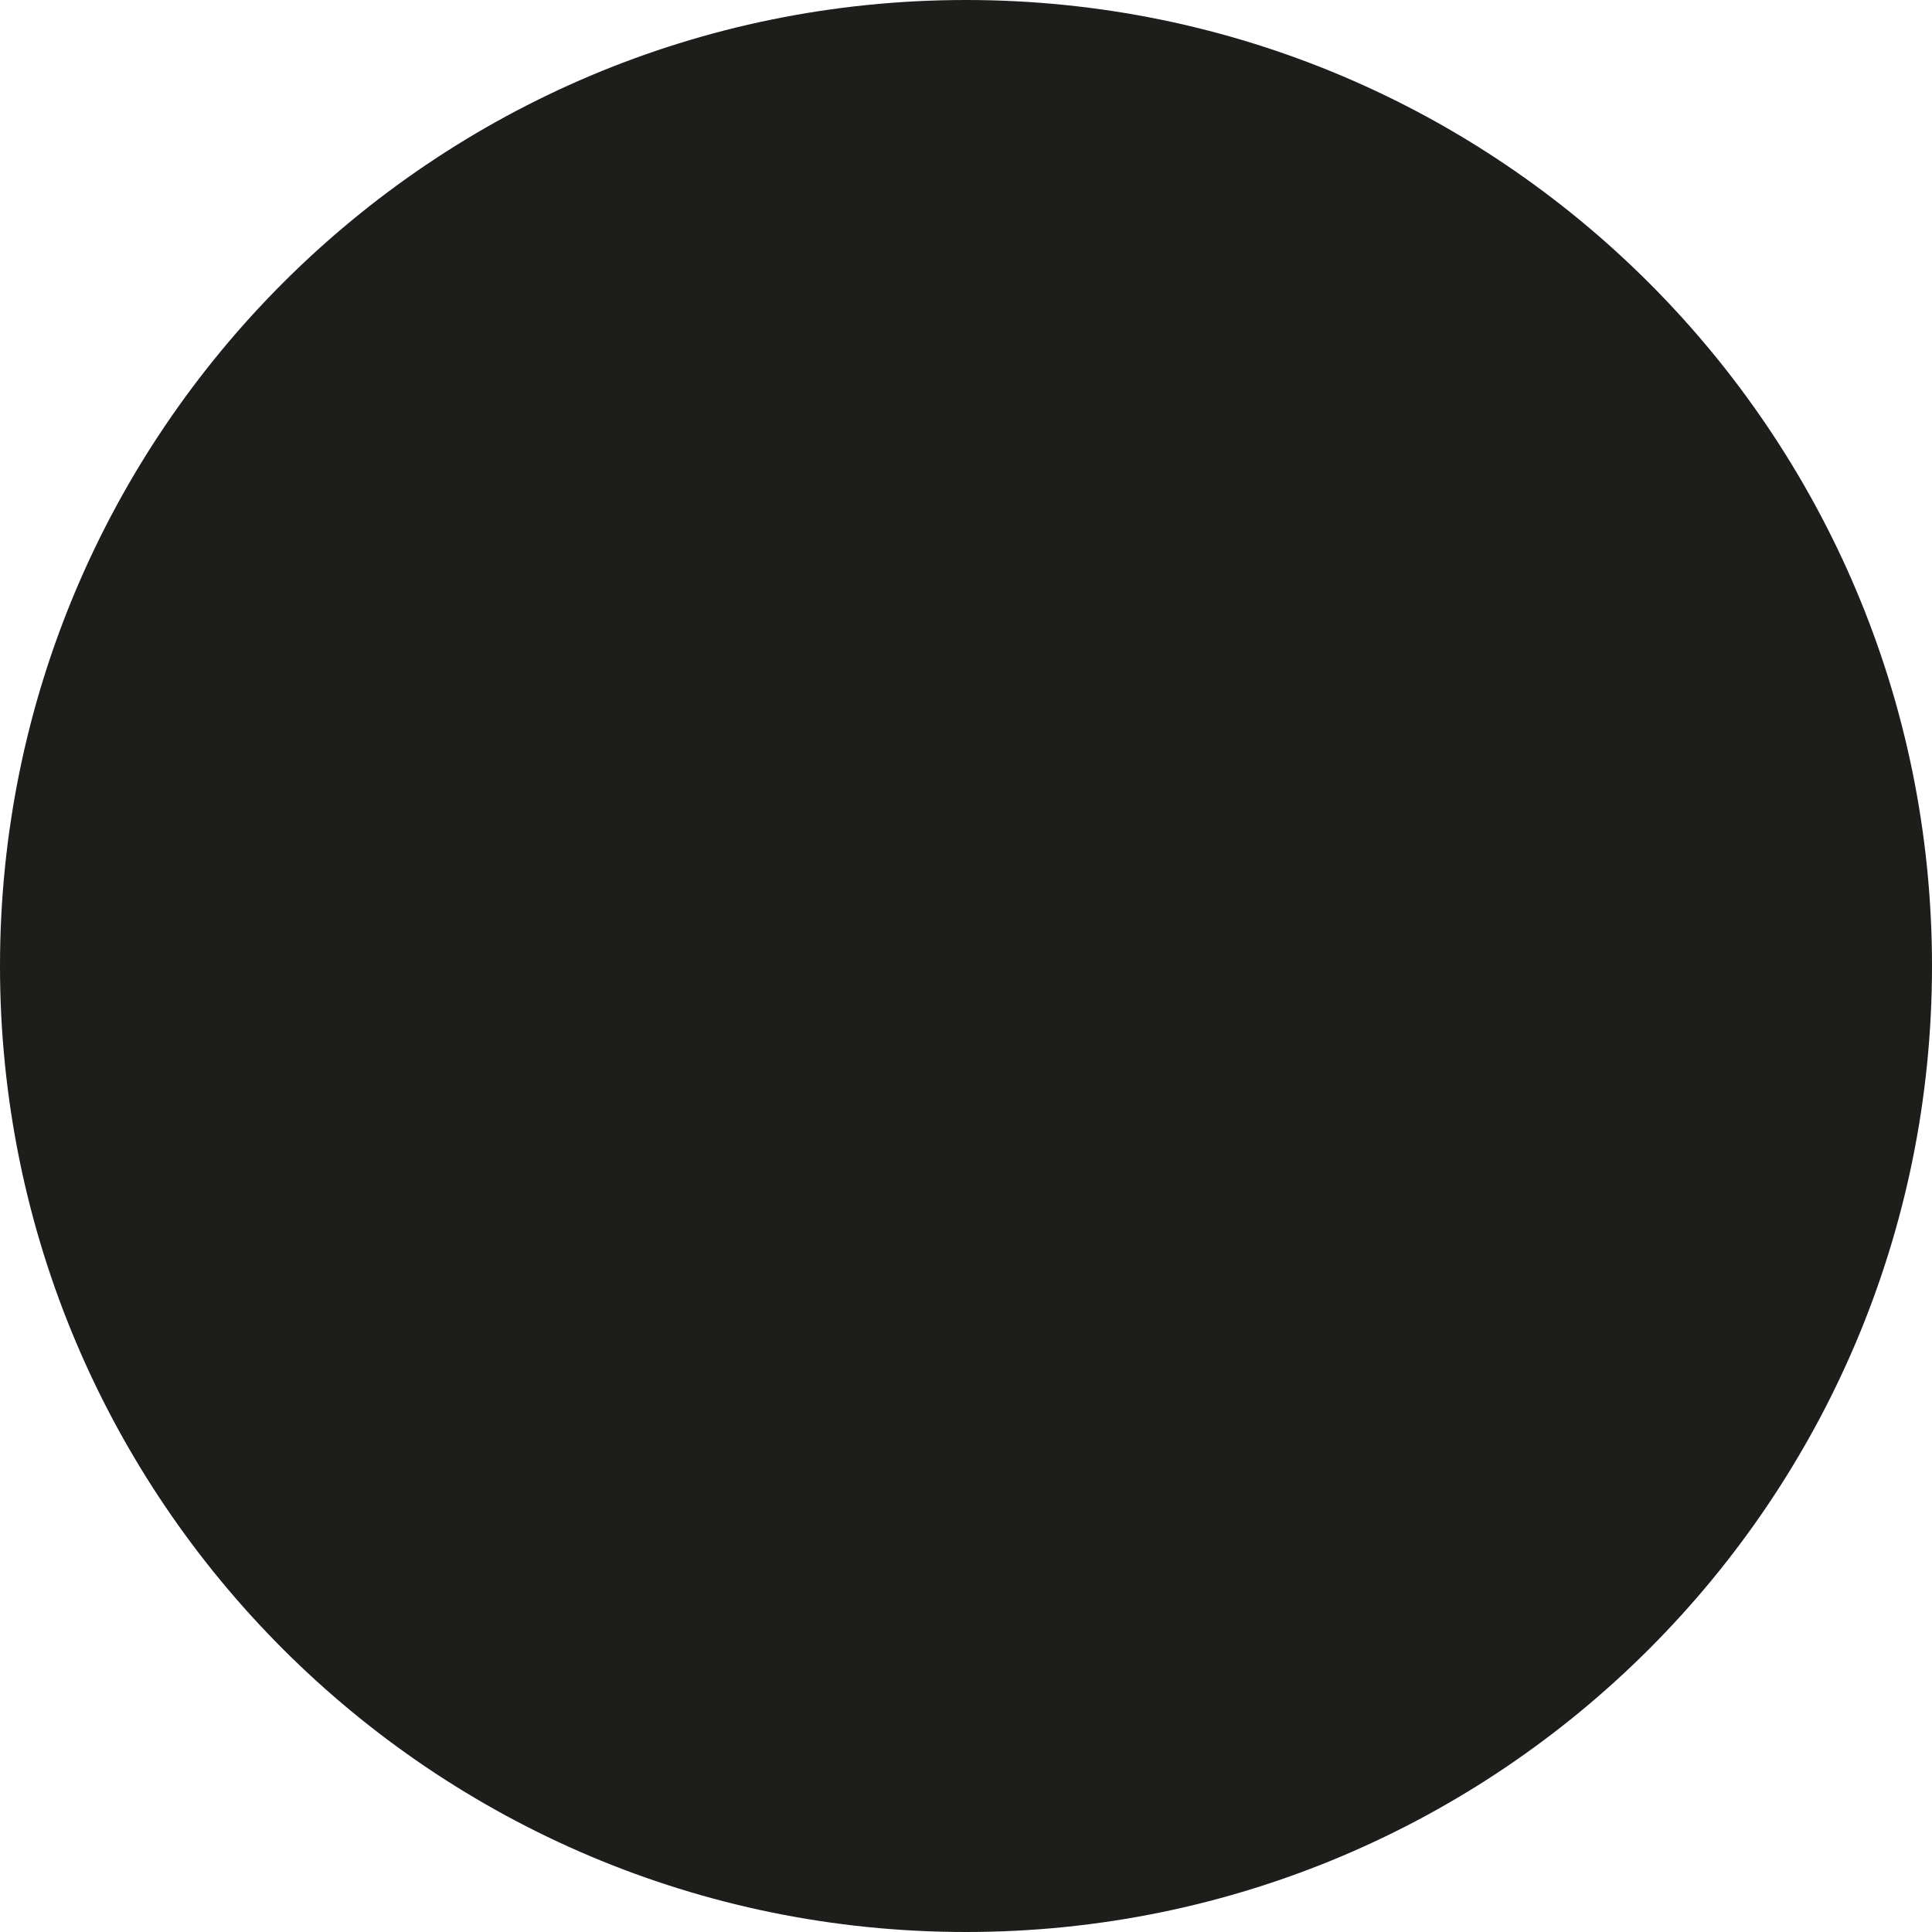
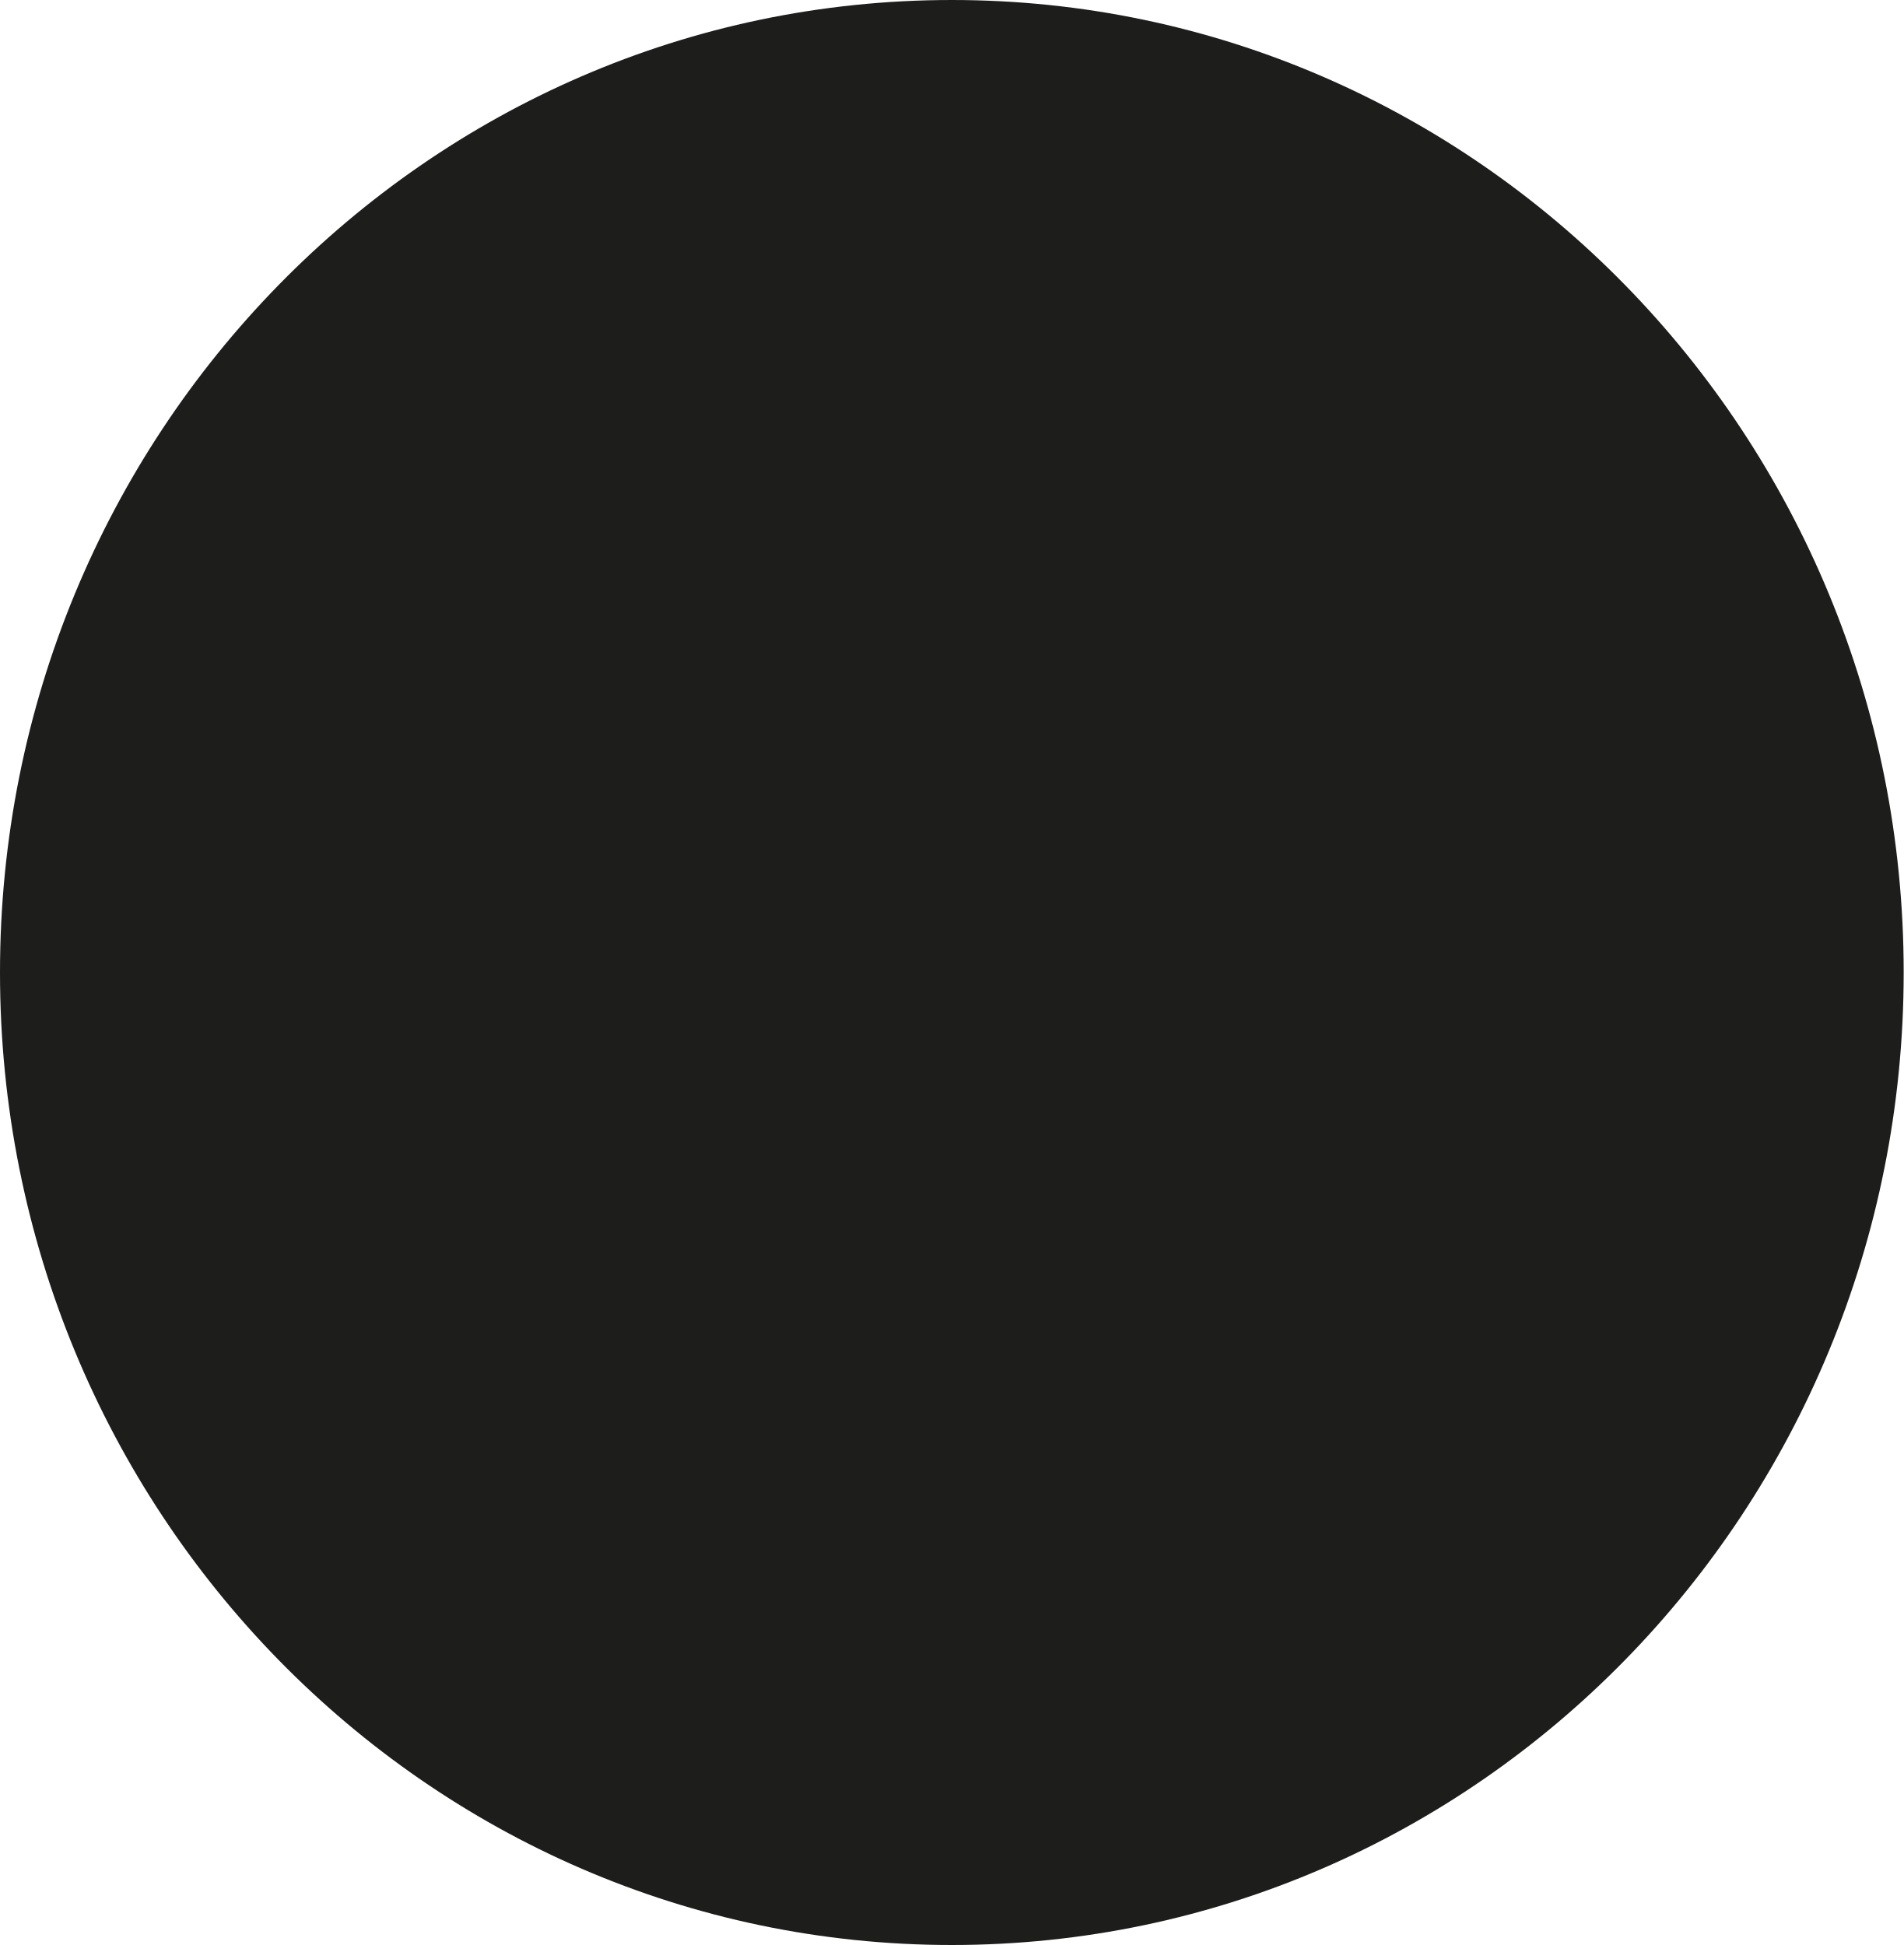
- <svg xmlns="http://www.w3.org/2000/svg" viewBox="0 0 93.62 93.62">
+ <svg xmlns="http://www.w3.org/2000/svg" viewBox="0 0 91.62 93.62">
  <defs>
    <style>.cls-1{fill:#1d1d1b;}</style>
  </defs>
  <g id="Layer_2" data-name="Layer 2">
    <g id="Layer_1-2" data-name="Layer 1">
-       <circle id="Shape-10" class="cls-1" cx="46.81" cy="46.81" r="46.81" />
+       <ellipse id="Shape-10" class="cls-1" cx="45.81" cy="46.81" rx="45.81" ry="46.81" />
    </g>
  </g>
</svg>
